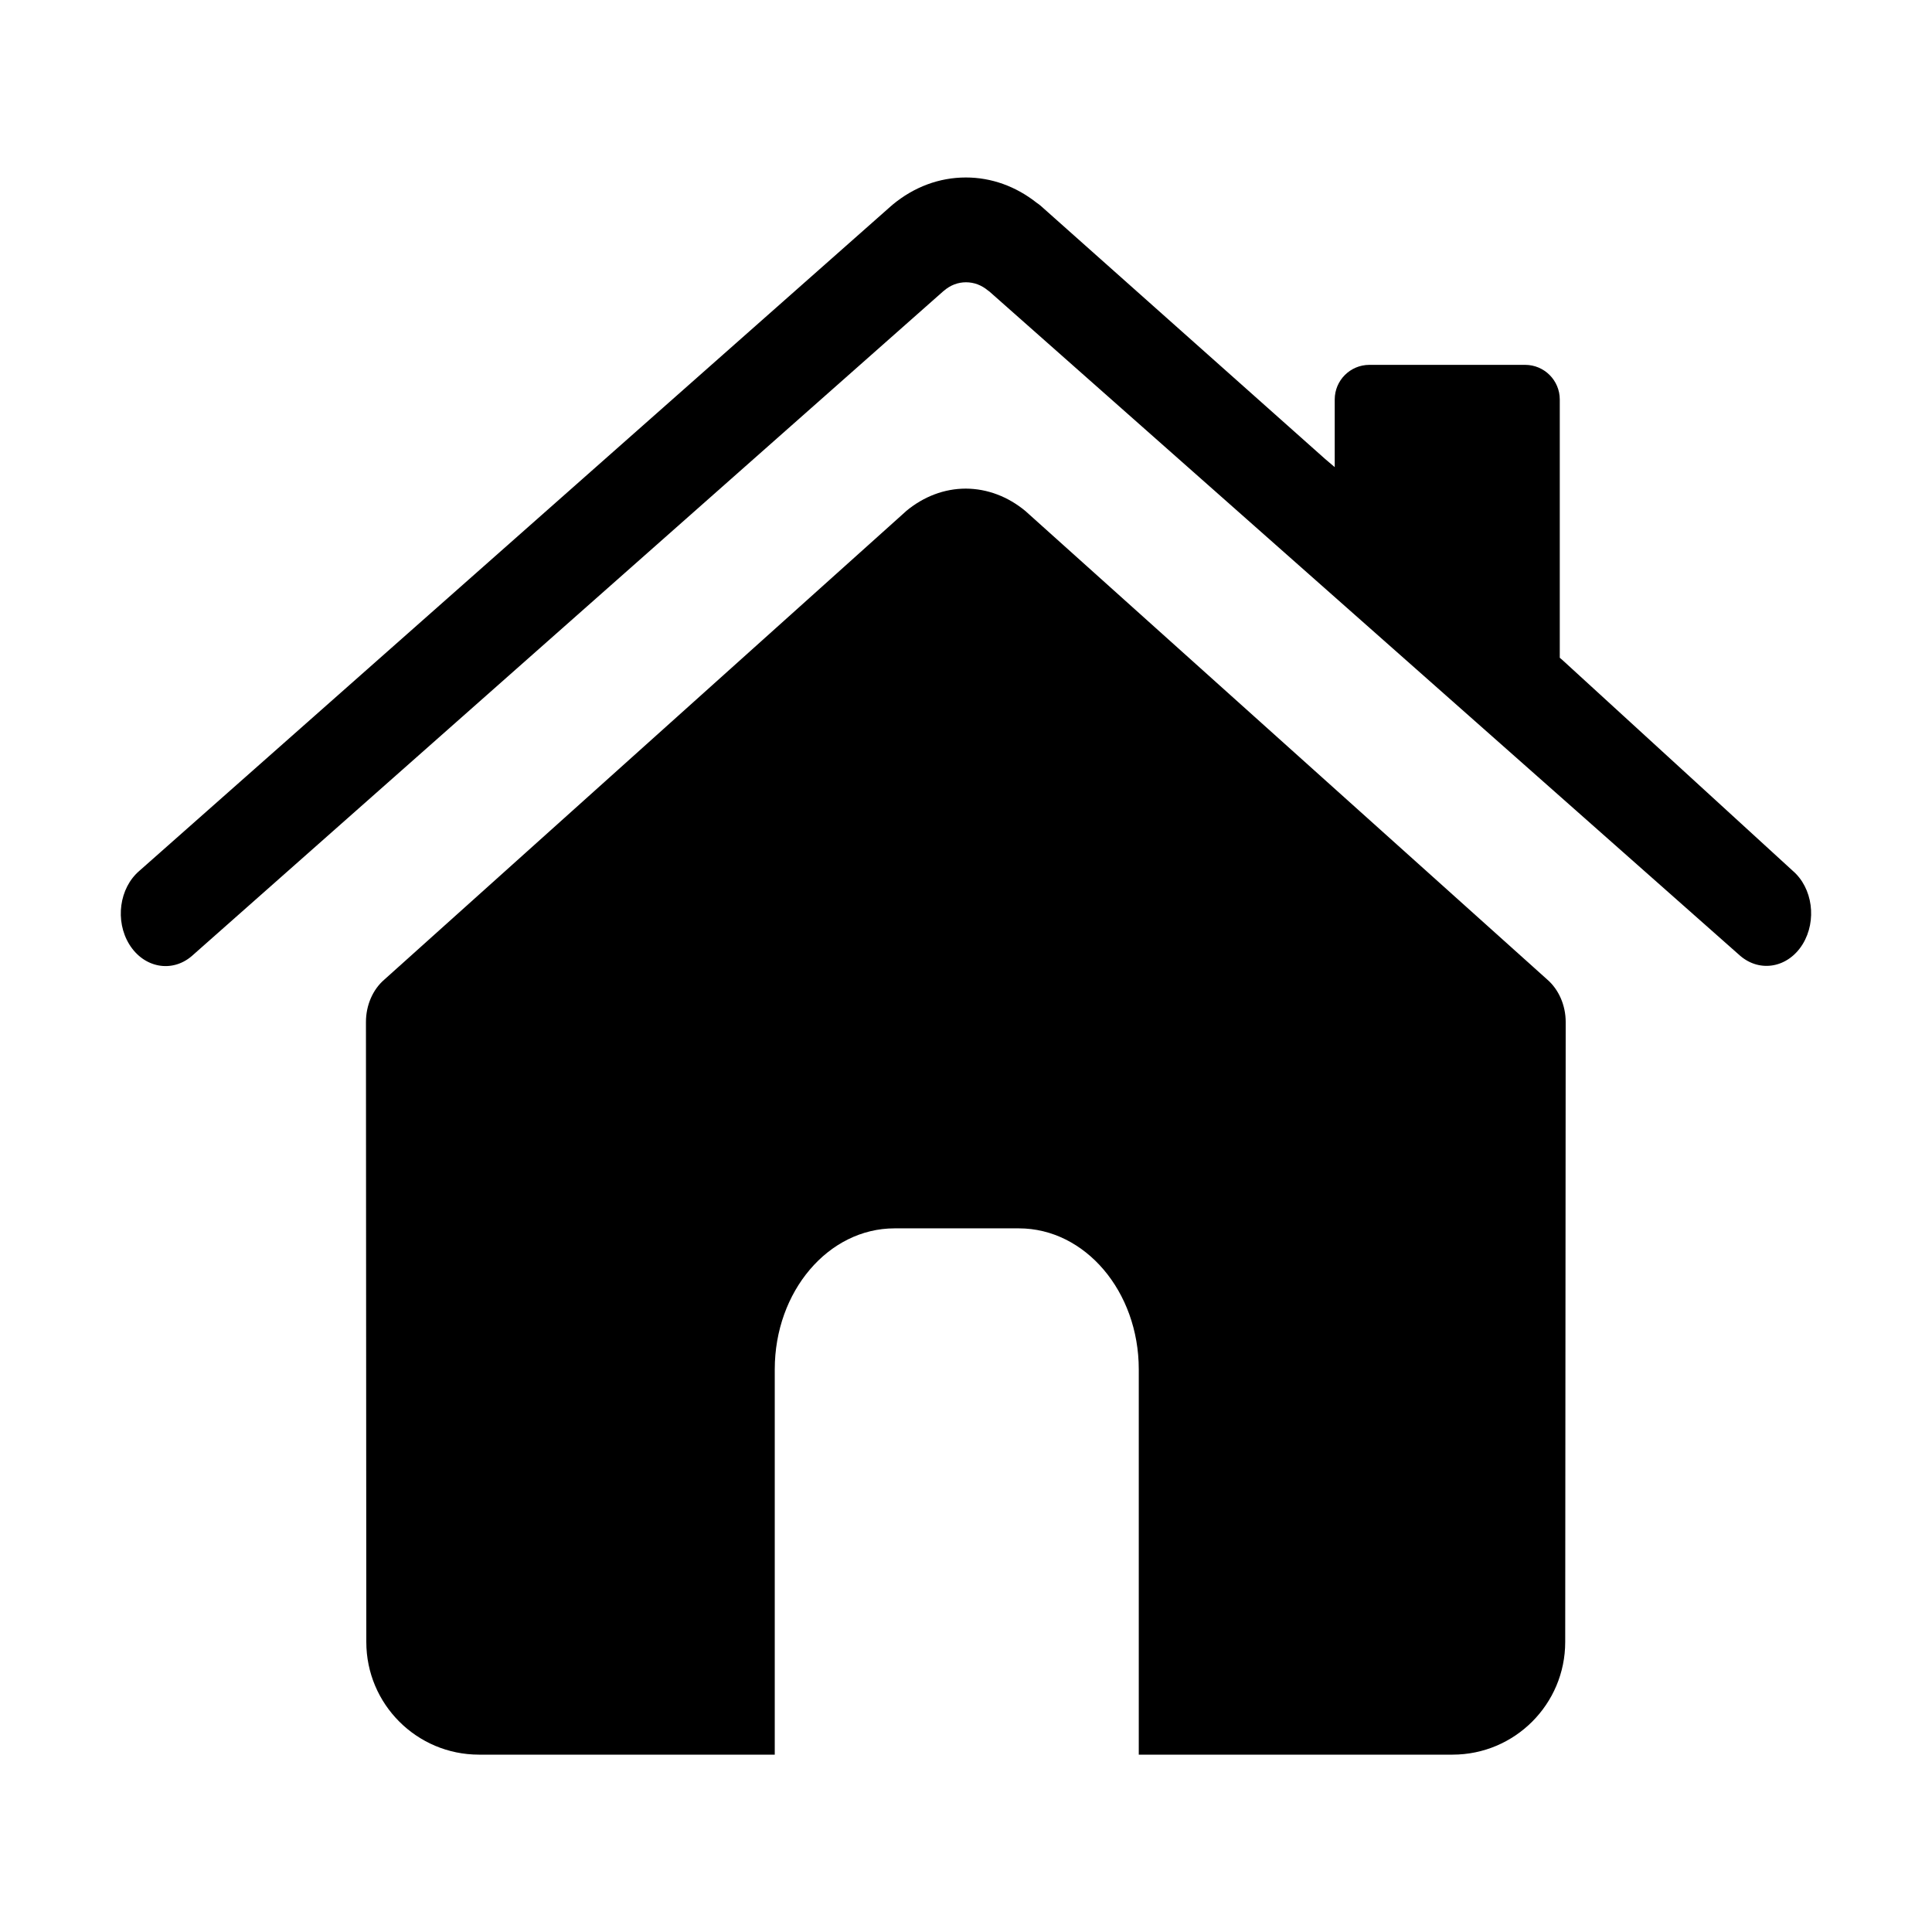
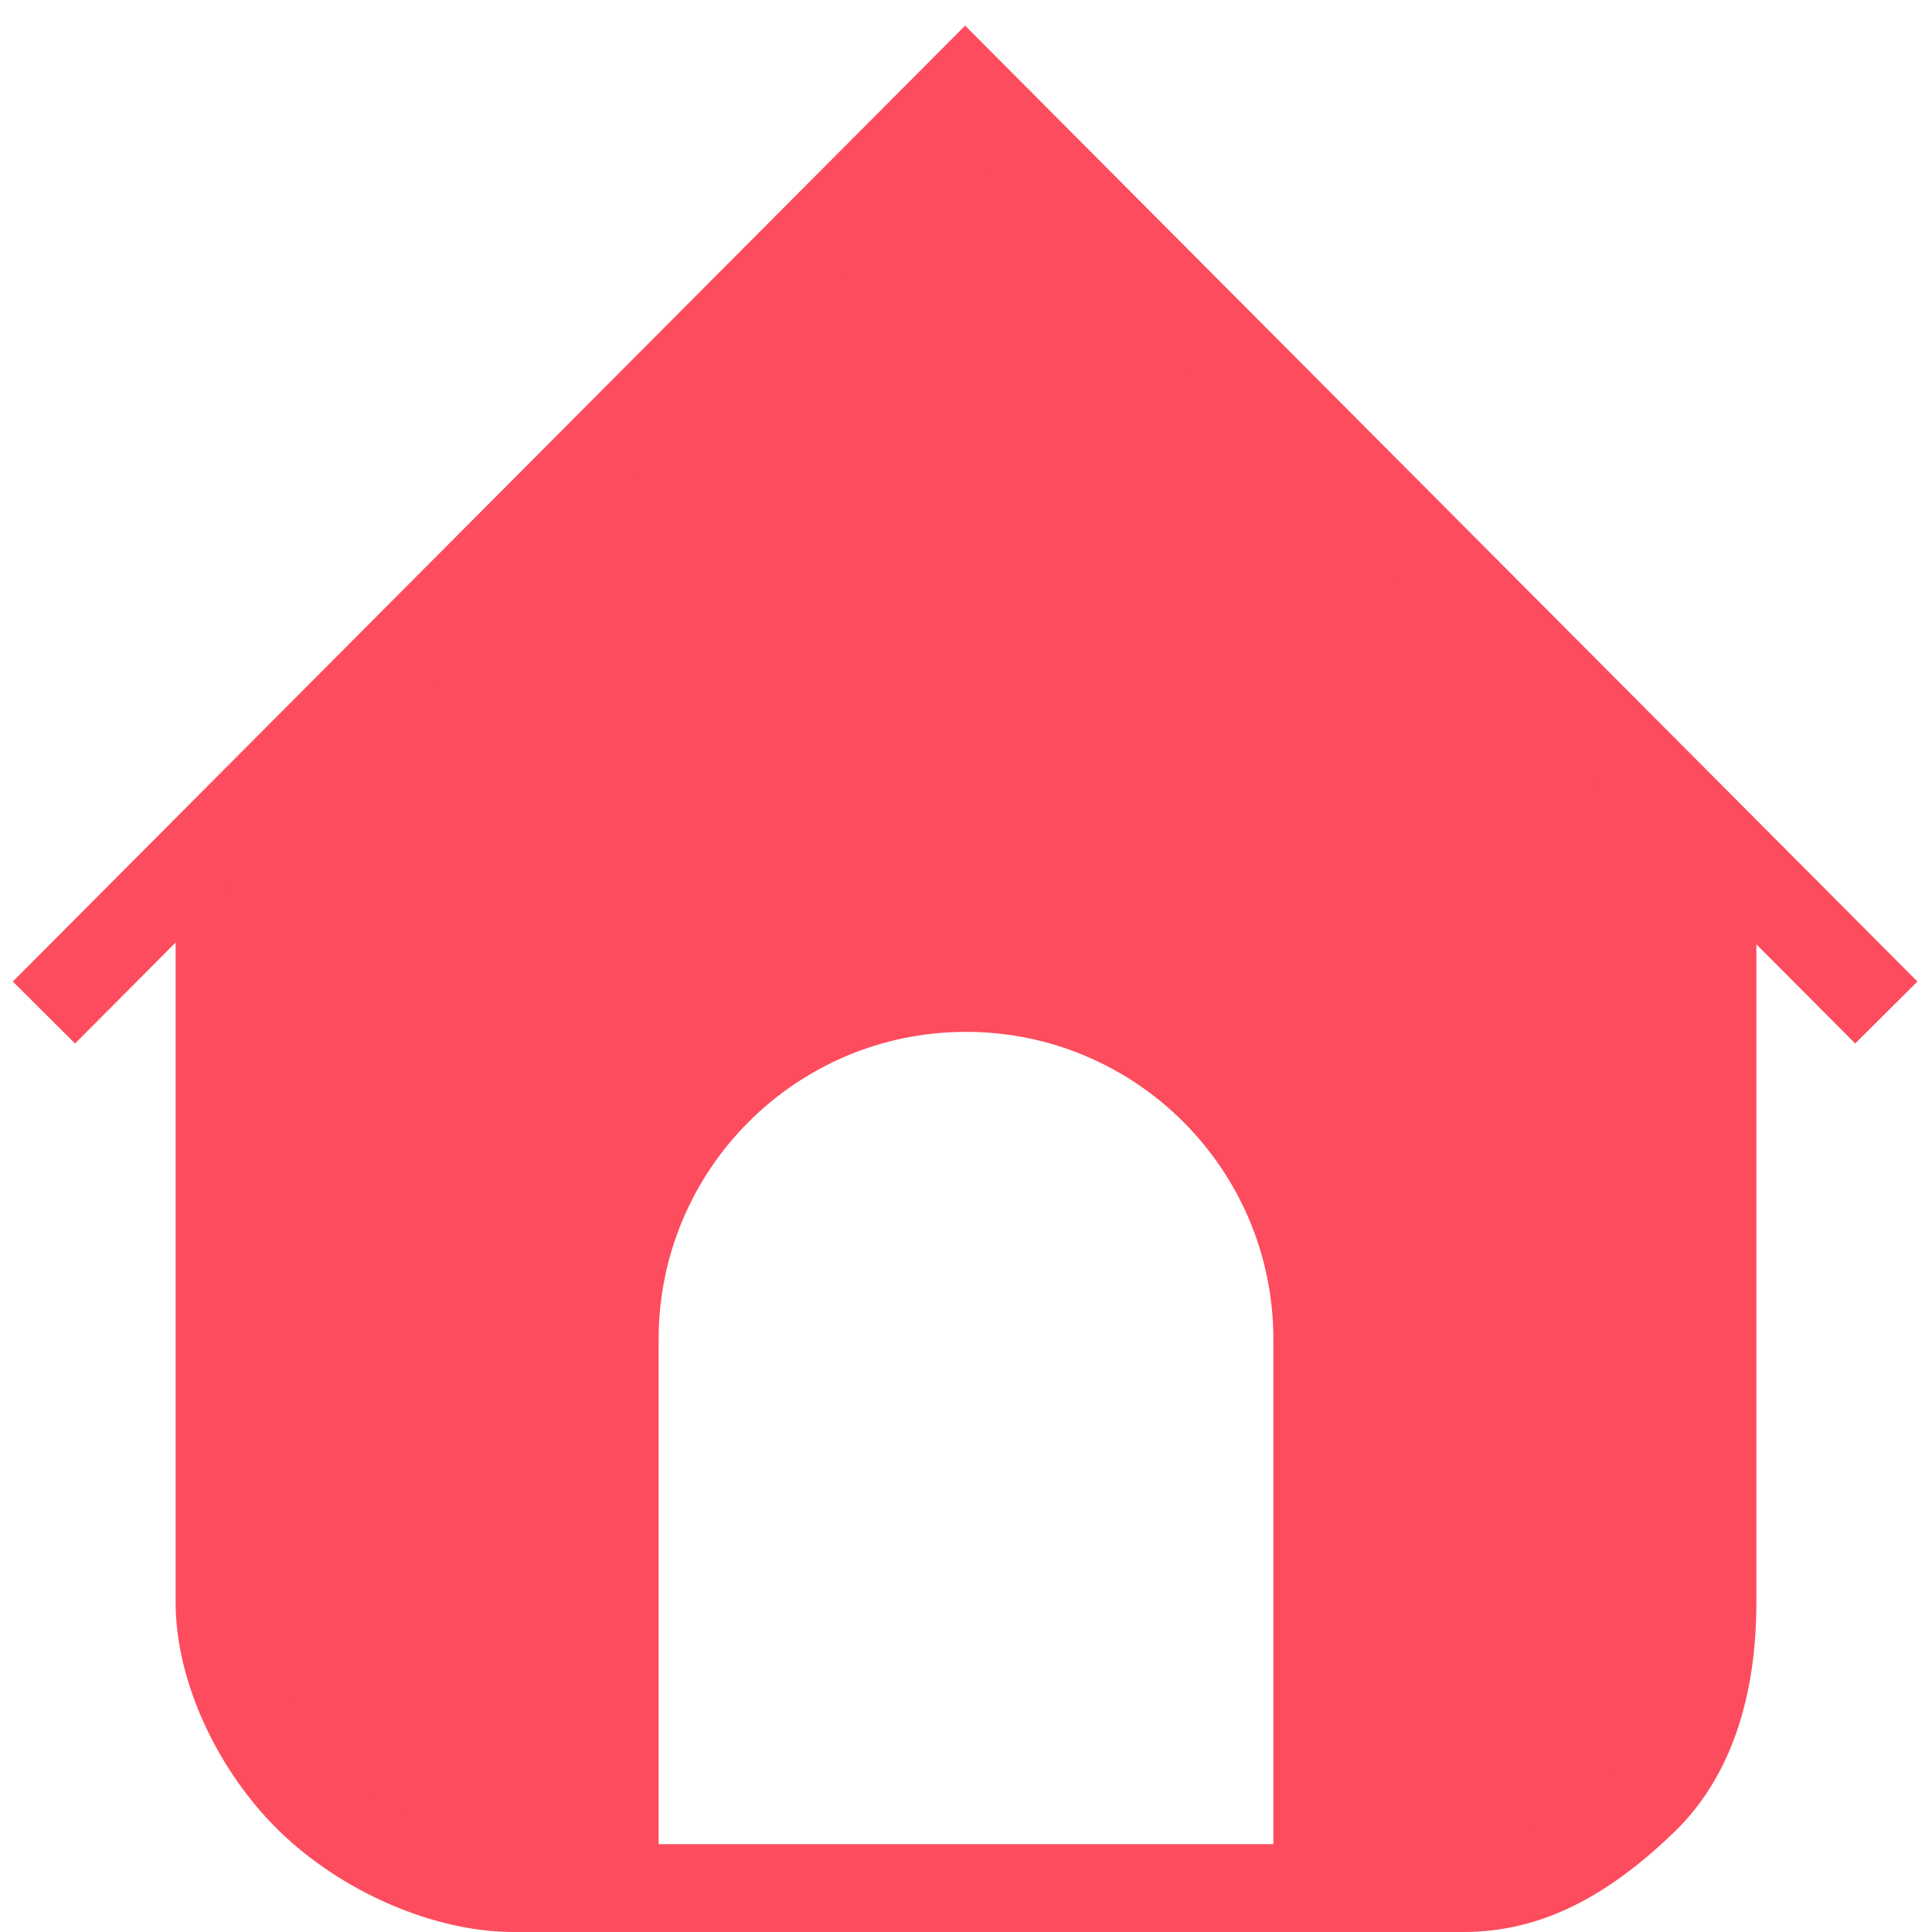
- <svg xmlns="http://www.w3.org/2000/svg" t="1593571117858" class="icon" viewBox="0 0 1024 1024" version="1.1" p-id="6231" width="128" height="128">
+ <svg xmlns="http://www.w3.org/2000/svg" t="1595988784100" class="icon" viewBox="0 0 1024 1024" version="1.1" p-id="3563" width="128" height="128">
  <defs>
    <style type="text/css" />
  </defs>
-   <path d="M950.153 461.51l-122.161-111.794-1.28-1.088 0-136.879c0-10.111-8.191-18.366-18.366-18.366l-82.55 0c-10.111 0-18.366 8.191-18.366 18.366l0 35.836-5.119-4.351-150.829-134.255c-0.64-0.576-1.344-1.024-1.984-1.472-11.071-8.767-24.061-13.438-37.563-13.438-14.078 0-27.517 4.991-38.971 14.526-0.128 0.192-0.32 0.384-0.512 0.448l-398.67 352.596c-10.559 9.087-12.926 26.429-5.247 38.907 7.679 12.414 22.525 15.23 33.084 6.207l398.35-352.404c0.064 0 0.192-0.128 0.256-0.192C503.681 151.149 507.713 149.613 512 149.613s8.319 1.536 11.711 4.415c0.192 0.128 0.384 0.256 0.576 0.384l398.094 352.212c10.559 9.023 25.405 6.271 33.084-6.207C963.08 487.939 960.776 470.597 950.153 461.51z" p-id="6232" />
-   <path d="M543.868 271.198c0-0.064-0.128-0.128-0.192-0.192-9.343-7.807-20.349-11.967-31.74-12.03-11.391 0-22.333 4.159-31.676 11.903-0.064 0.128-0.192 0.192-0.32 0.32l-276.189 247.969c-6.207 5.311-9.791 13.694-9.791 22.525l0.192 328.599c0 32.956 26.749 59.705 59.705 59.705l156.78 0 0-204.198c0-41.339 28.412-74.743 63.48-74.743l65.912 0c35.068 0 63.544 33.404 63.544 74.743l0 204.198 166.315 0c32.956 0 59.705-26.749 59.705-59.705l0.256-328.599c0-8.831-3.648-17.214-9.791-22.525L543.868 271.198z" p-id="6233" />
+   <path d="M674.91 999.494V709.818a162.91 162.91 0 1 0-325.82 0v289.676h-95.673c-88.227-42.59-132.352-80.151-132.352-112.71V466.711L509.277 75.8l402.92 376.25v434.735c-29.858 75.148-72.657 112.71-128.372 112.71H674.91z" fill="#FD4C5D" p-id="3564" />
+   <path d="M884.364 465.455h46.545v384c0 48.896-13.033 91.95-43.194 121.25C851.92 1005.428 816.407 1024 775.773 1024H272.198c-42.403 0-91.043-21.388-123.95-53.295-32.978-32.046-55.157-79.592-55.157-121.25v-384h46.545v384c0 28.392 16.687 64.186 41.053 87.854 24.53 23.785 61.743 40.146 91.532 40.146H775.75c26.624 0 51.665-13.08 79.546-40.123 19.596-19.06 29.068-50.408 29.068-87.877v-384z" fill="#FD4C5D" p-id="3565" />
+   <path d="M511.535 79.523L39.773 553.076 6.796 520.24 511.535 13.59l504.738 506.648-32.977 32.837z" fill="#FD4C5D" p-id="3566" />
</svg>
